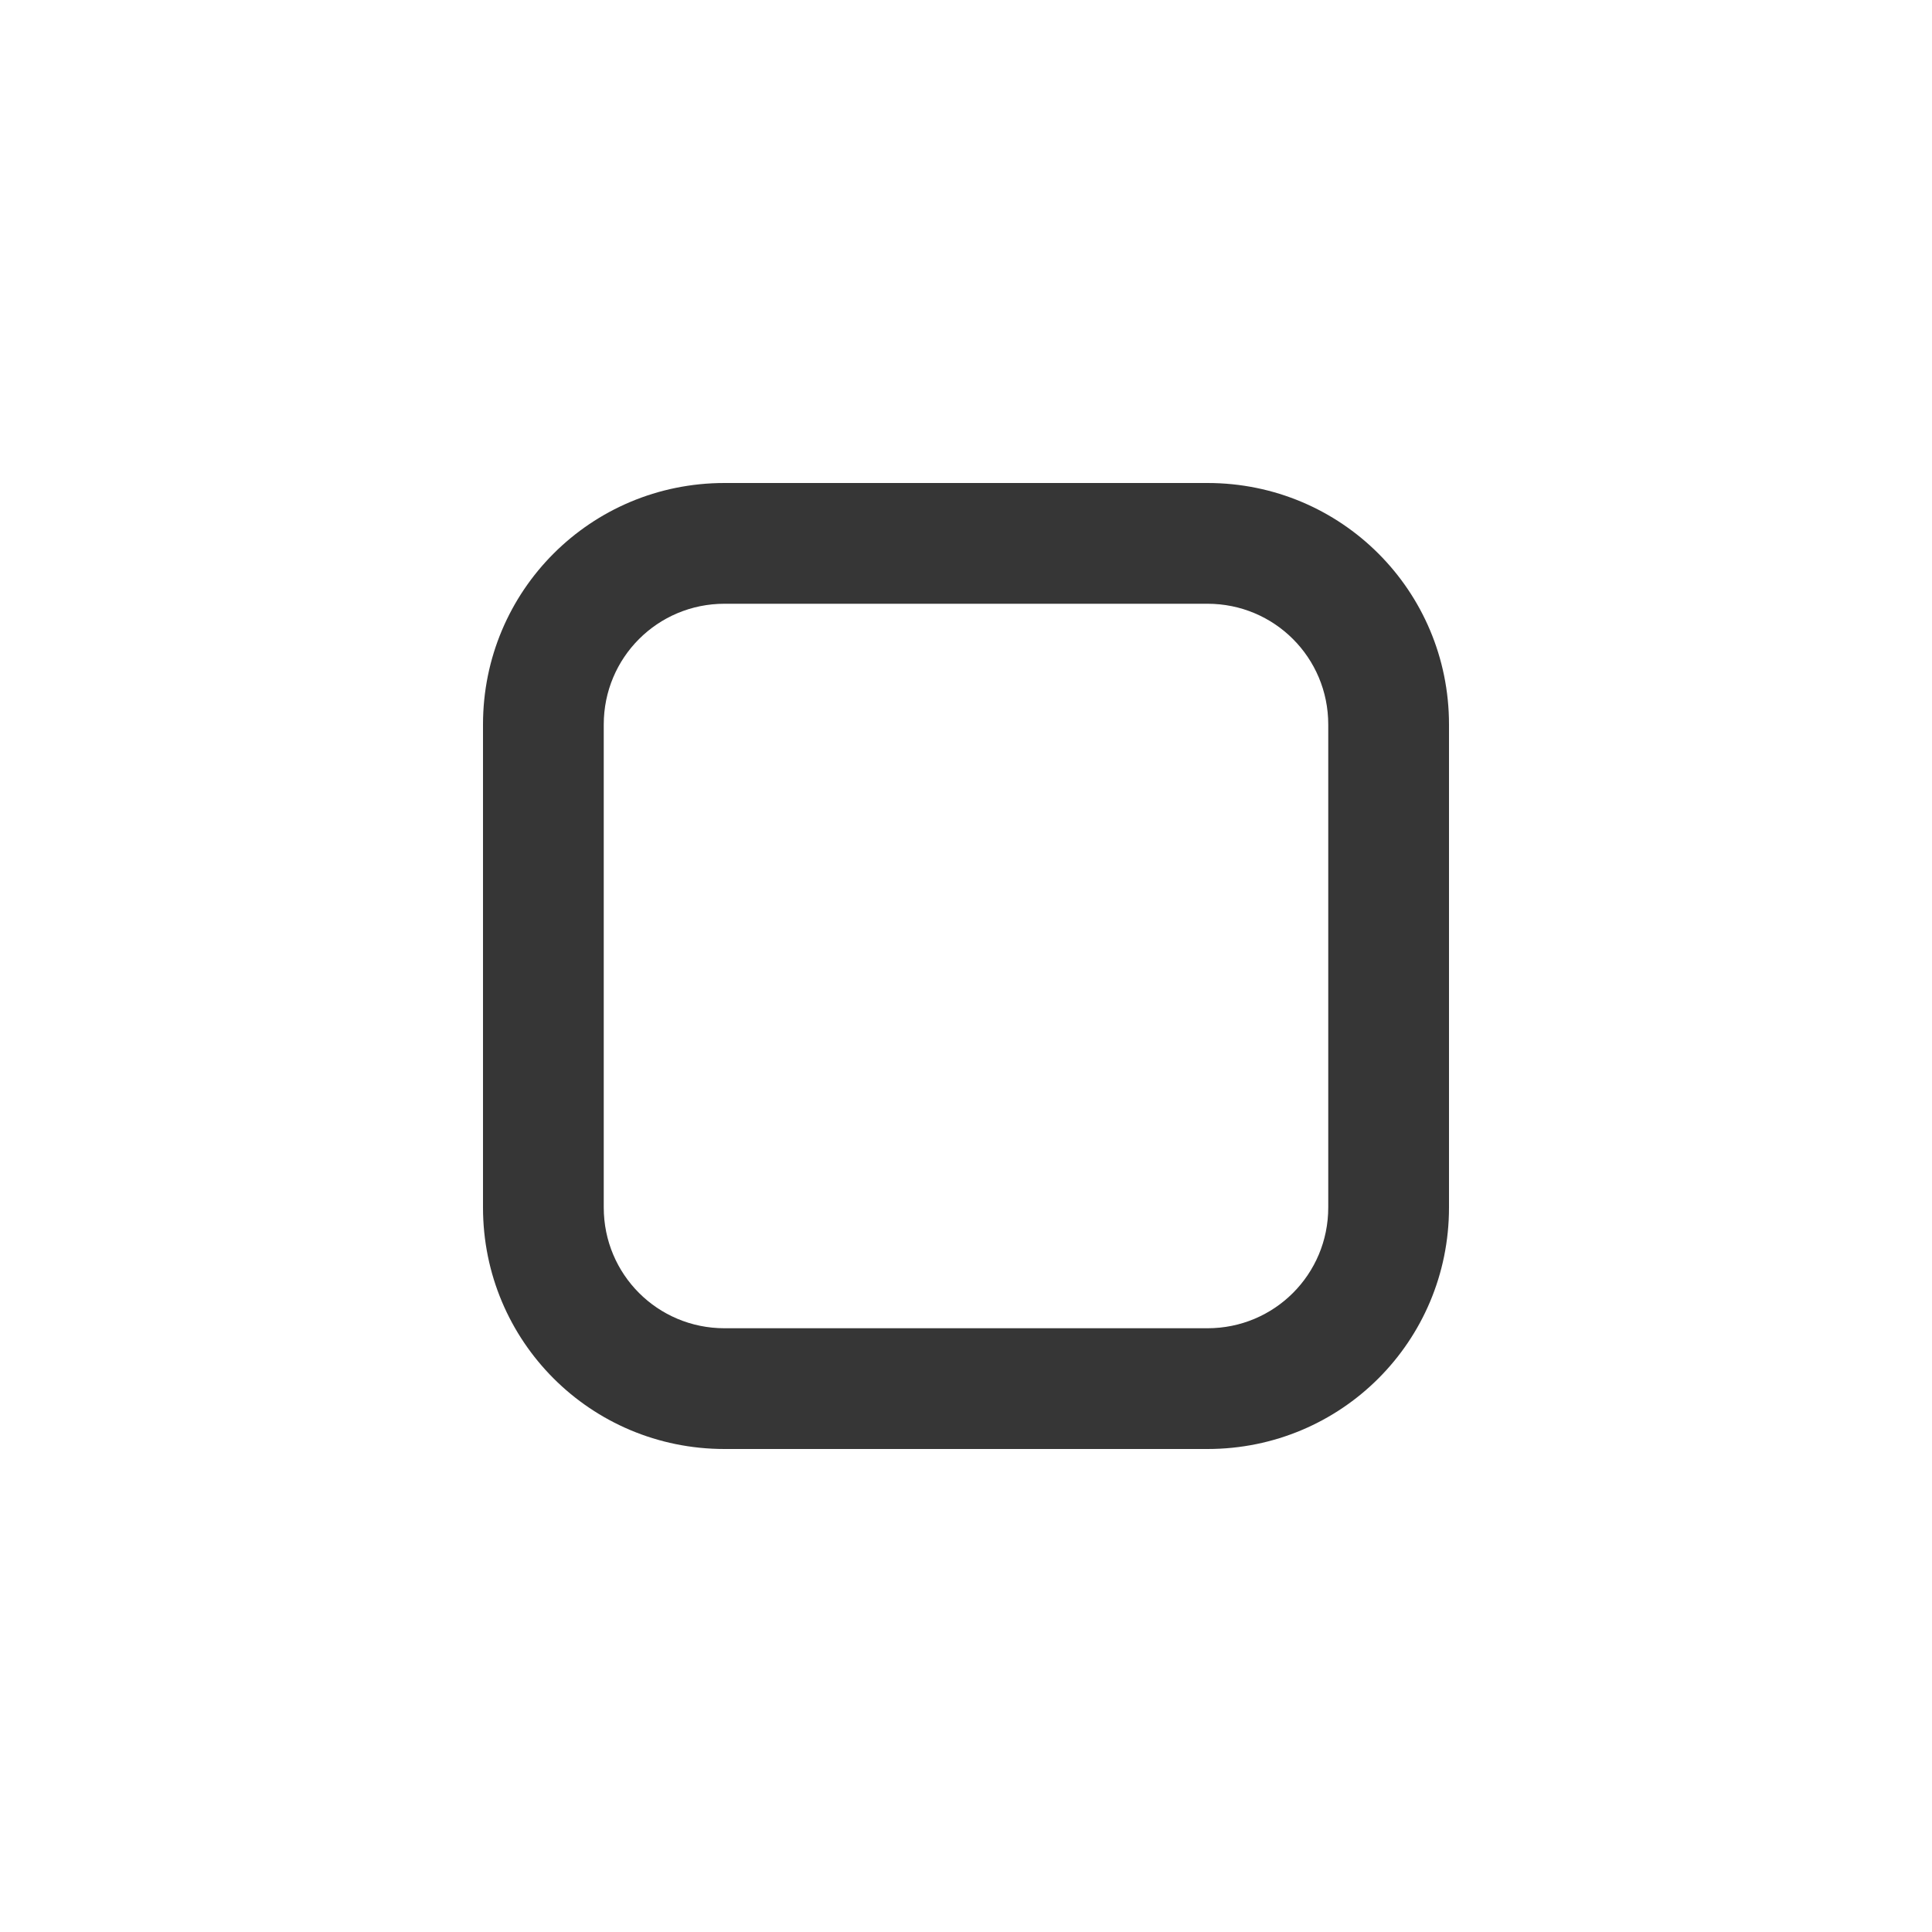
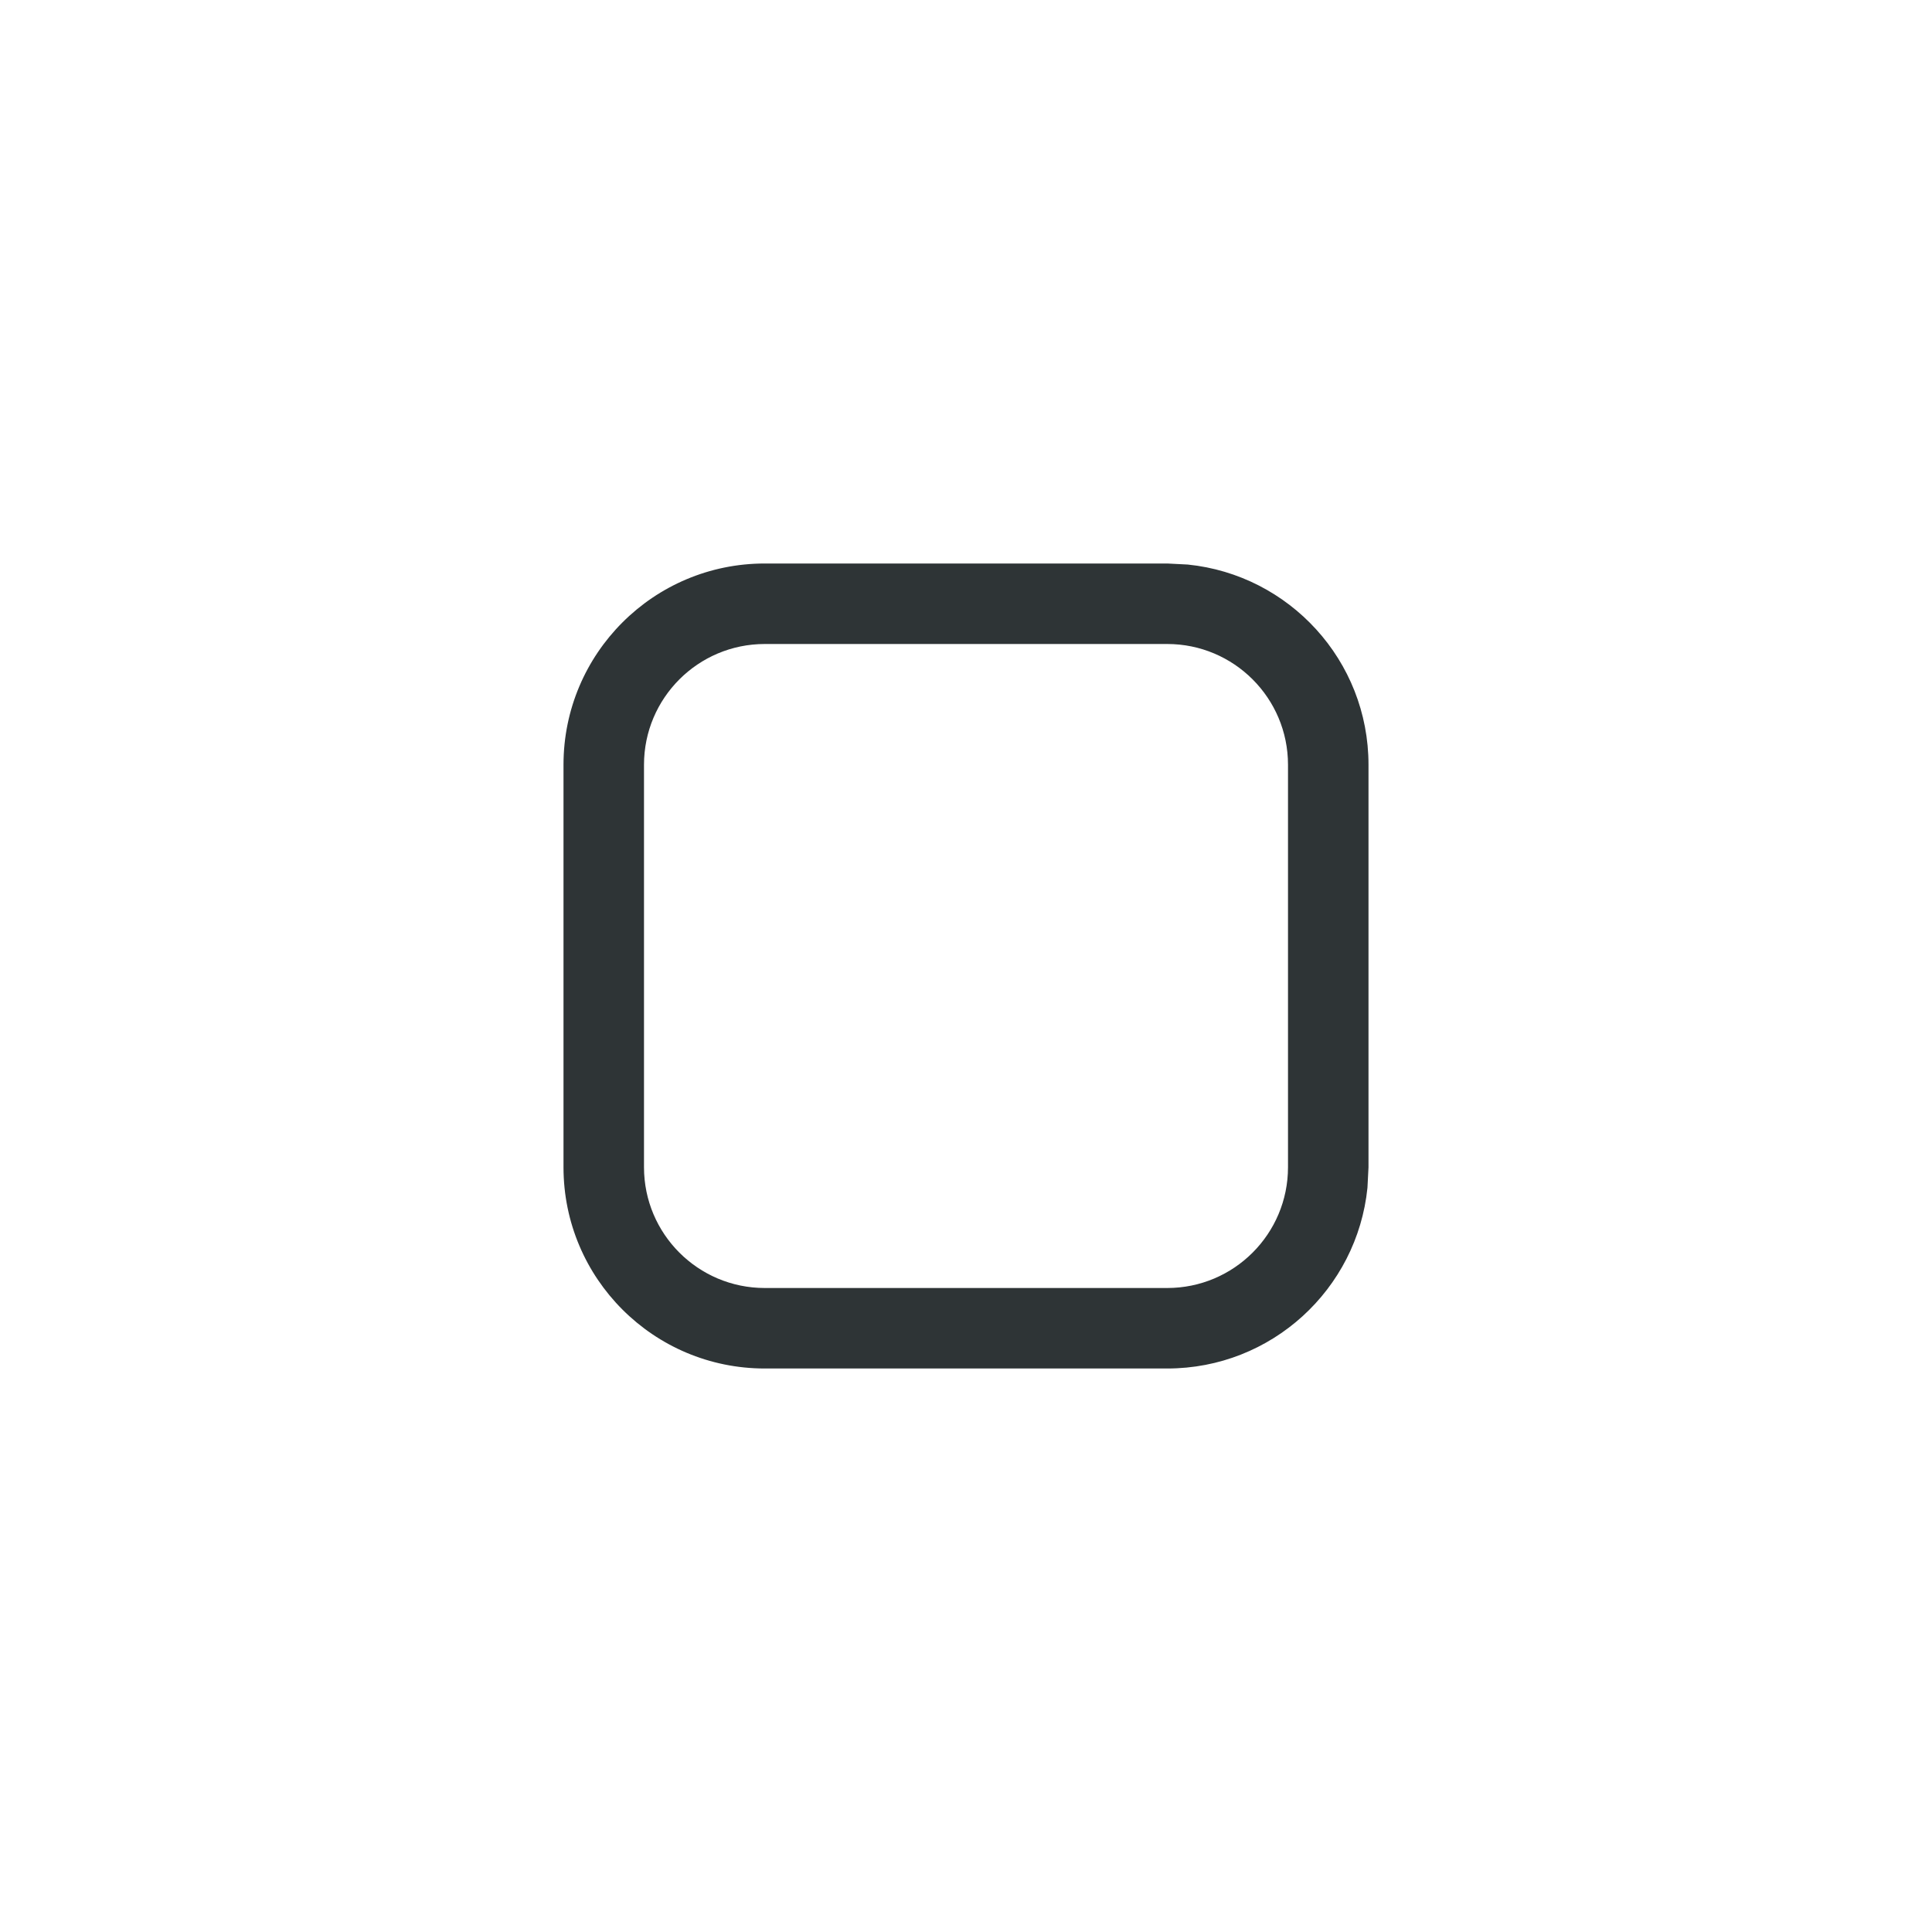
- <svg xmlns="http://www.w3.org/2000/svg" width="16" height="16" version="1.1">
-   <path d="m6 4c-1.108 0-2 0.892-2 2v4c0 1.108 0.892 2 2 2h4c1.108 0 2-0.892 2-2v-4c0-1.108-0.892-2-2-2zm0 1h4c0.554 0 1 0.446 1 1v4c0 0.554-0.446 1-1 1h-4c-0.554 0-1-0.446-1-1v-4c0-0.554 0.446-1 1-1z" fill="#363636" stroke-linecap="round" stroke-linejoin="round" stroke-width="1.778" style="paint-order:stroke fill markers" />
+ <svg xmlns="http://www.w3.org/2000/svg" width="24" height="24" viewBox="0 0 24 24" fill="none">
+   <path d="M14.5 16V17H9.5V16H14.5ZM16 14.5V9.5C16 8.672 15.328 8 14.5 8H9.5C8.672 8 8 8.672 8 9.5V14.5C8 15.328 8.672 16 9.5 16V17C8.119 17 7 15.881 7 14.5V9.5C7 8.119 8.119 7 9.5 7H14.5L14.755 7.013C16.016 7.141 17 8.205 17 9.5V14.5L16.987 14.755C16.859 16.016 15.795 17 14.5 17V16C15.328 16 16 15.328 16 14.5Z" fill="#2e3436" />
</svg>
